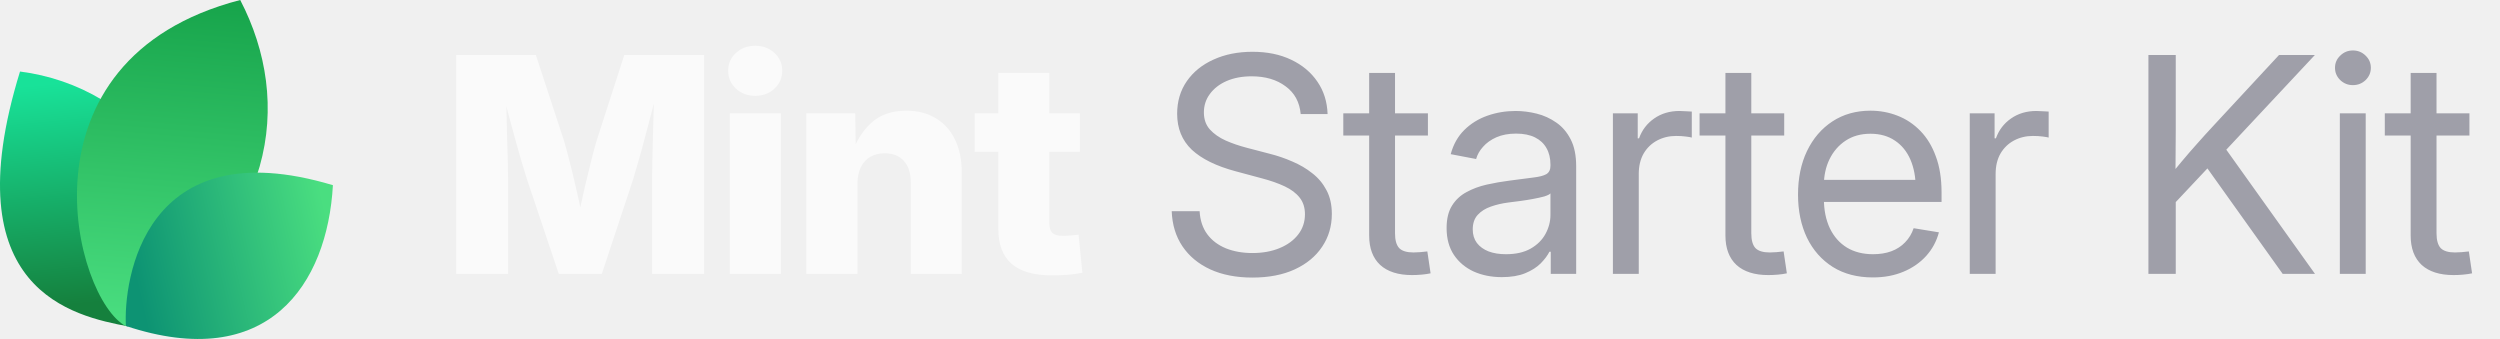
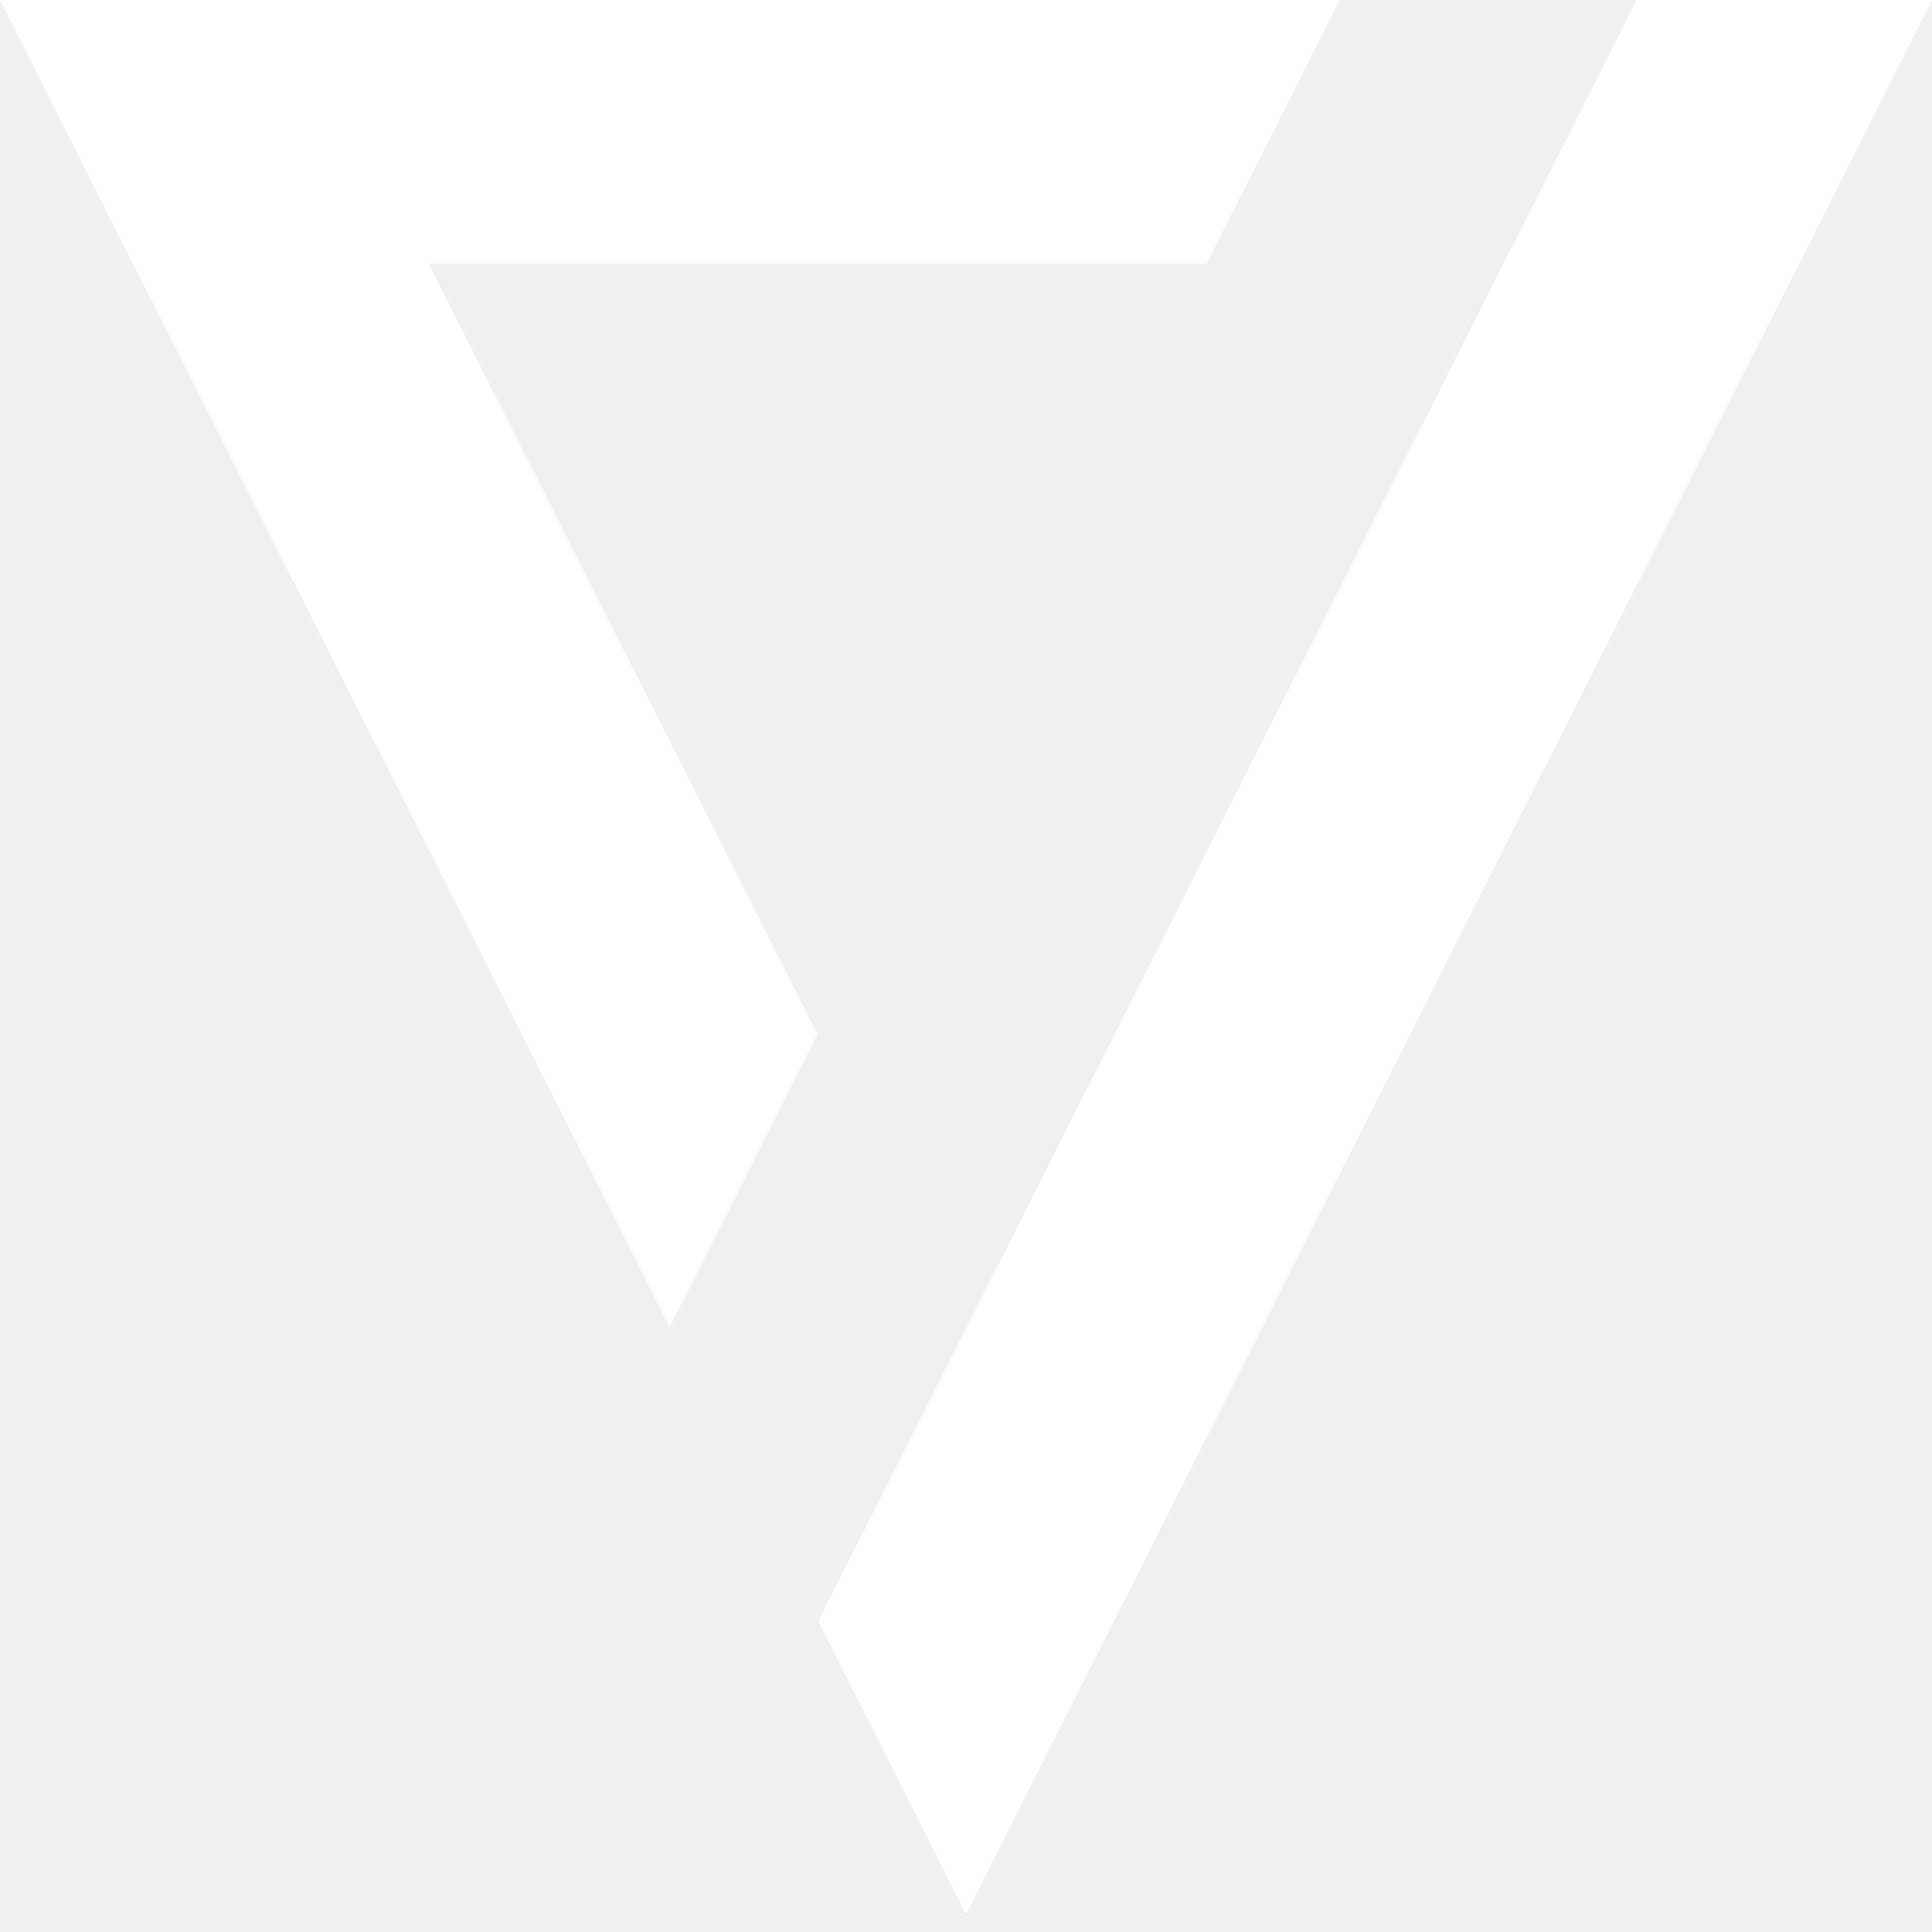
- <svg xmlns="http://www.w3.org/2000/svg" width="177" height="24" viewBox="0 0 177 24" fill="none">
-   <path d="M9.061 23.108C5.268 22.377 -3.391 20.627 1.417 5.064C9.634 6.099 16.973 14.064 9.061 23.108Z" fill="url(#paint0_linear_17557_2145)" />
-   <path d="M8.919 23.094C5.276 21.222 0.784 4.209 17.007 0C20.757 7.193 19.621 16.545 8.919 23.094Z" fill="url(#paint1_linear_17557_2145)" />
-   <path d="M8.914 23.079C8.735 19.882 10.159 9.085 23.57 13.111C23.181 20.123 18.984 26.418 8.914 23.079Z" fill="url(#paint2_linear_17557_2145)" />
-   <path d="M32.301 19.392V3.894H37.938L39.925 9.948C40.036 10.315 40.164 10.787 40.31 11.362C40.462 11.938 40.611 12.552 40.757 13.204C40.91 13.855 41.048 14.483 41.173 15.086C41.305 15.682 41.412 16.192 41.495 16.615H40.695C40.771 16.192 40.871 15.682 40.996 15.086C41.128 14.49 41.267 13.866 41.412 13.214C41.565 12.562 41.714 11.948 41.86 11.373C42.005 10.79 42.133 10.315 42.244 9.948L44.2 3.894H49.848V19.392H46.166V12.704C46.166 12.357 46.173 11.917 46.187 11.383C46.2 10.849 46.214 10.27 46.228 9.646C46.249 9.022 46.266 8.391 46.28 7.753C46.301 7.115 46.311 6.519 46.311 5.964H46.623C46.485 6.561 46.332 7.181 46.166 7.826C45.999 8.471 45.833 9.102 45.666 9.719C45.507 10.336 45.351 10.901 45.198 11.414C45.053 11.928 44.928 12.357 44.824 12.704L42.608 19.392H39.561L37.314 12.704C37.203 12.357 37.072 11.928 36.919 11.414C36.773 10.901 36.614 10.34 36.441 9.729C36.274 9.112 36.104 8.481 35.931 7.836C35.764 7.192 35.608 6.567 35.463 5.964H35.827C35.834 6.512 35.844 7.105 35.858 7.743C35.872 8.374 35.886 9.005 35.9 9.636C35.92 10.26 35.938 10.839 35.952 11.373C35.965 11.907 35.972 12.351 35.972 12.704V19.392H32.301ZM51.668 19.392V8.024H55.288V19.392H51.668ZM53.468 6.786C52.927 6.786 52.473 6.616 52.105 6.276C51.738 5.93 51.554 5.507 51.554 5.007C51.554 4.508 51.738 4.088 52.105 3.749C52.473 3.409 52.927 3.239 53.468 3.239C54.009 3.239 54.463 3.409 54.83 3.749C55.198 4.082 55.382 4.501 55.382 5.007C55.382 5.507 55.198 5.93 54.83 6.276C54.463 6.616 54.009 6.786 53.468 6.786ZM60.708 13.027V19.392H57.088V8.024H60.551L60.593 10.967H60.281C60.593 10.024 61.061 9.268 61.685 8.7C62.309 8.124 63.138 7.836 64.171 7.836C64.975 7.836 65.672 8.017 66.262 8.377C66.851 8.731 67.302 9.234 67.614 9.885C67.933 10.537 68.092 11.307 68.092 12.194V19.392H64.483V12.912C64.483 12.26 64.32 11.754 63.994 11.394C63.675 11.033 63.221 10.853 62.632 10.853C62.25 10.853 61.914 10.936 61.623 11.102C61.332 11.269 61.106 11.515 60.947 11.841C60.787 12.16 60.708 12.555 60.708 13.027ZM76.456 8.024V10.749H69.008V8.024H76.456ZM70.683 5.163H74.292V15.783C74.292 16.102 74.361 16.334 74.5 16.48C74.646 16.625 74.899 16.698 75.259 16.698C75.405 16.698 75.596 16.688 75.831 16.667C76.074 16.646 76.251 16.629 76.362 16.615L76.632 19.309C76.313 19.378 75.963 19.427 75.582 19.455C75.207 19.482 74.836 19.496 74.469 19.496C73.2 19.496 72.25 19.222 71.619 18.674C70.995 18.127 70.683 17.308 70.683 16.22V5.163Z" fill="#FAFAFA" />
-   <path d="M88.667 19.652C87.523 19.652 86.528 19.458 85.682 19.07C84.843 18.681 84.188 18.137 83.716 17.437C83.245 16.736 82.992 15.908 82.957 14.951H84.933C84.968 15.596 85.148 16.14 85.474 16.584C85.8 17.021 86.24 17.354 86.795 17.582C87.35 17.804 87.974 17.915 88.667 17.915C89.388 17.915 90.026 17.801 90.581 17.572C91.143 17.343 91.583 17.024 91.902 16.615C92.228 16.199 92.391 15.717 92.391 15.169C92.391 14.698 92.266 14.306 92.017 13.994C91.767 13.675 91.413 13.408 90.956 13.193C90.498 12.978 89.954 12.787 89.323 12.621L87.502 12.132C86.123 11.765 85.082 11.255 84.382 10.603C83.689 9.944 83.342 9.095 83.342 8.055C83.342 7.174 83.571 6.404 84.028 5.746C84.486 5.087 85.117 4.577 85.921 4.217C86.726 3.849 87.645 3.666 88.678 3.666C89.718 3.666 90.63 3.853 91.413 4.227C92.204 4.602 92.824 5.122 93.275 5.787C93.726 6.446 93.965 7.209 93.993 8.076H92.089C92.013 7.23 91.656 6.574 91.018 6.11C90.387 5.638 89.586 5.403 88.615 5.403C87.95 5.403 87.36 5.513 86.847 5.735C86.341 5.957 85.946 6.262 85.661 6.651C85.377 7.032 85.235 7.469 85.235 7.961C85.235 8.447 85.377 8.849 85.661 9.168C85.946 9.48 86.317 9.74 86.774 9.948C87.232 10.149 87.724 10.319 88.251 10.457L89.884 10.884C90.439 11.023 90.977 11.206 91.496 11.435C92.023 11.657 92.495 11.934 92.911 12.267C93.334 12.593 93.67 12.995 93.92 13.474C94.17 13.945 94.294 14.504 94.294 15.149C94.294 16.015 94.066 16.788 93.608 17.468C93.157 18.148 92.512 18.681 91.673 19.07C90.834 19.458 89.832 19.652 88.667 19.652ZM101.097 8.024V9.594H95.106V8.024H101.097ZM96.937 5.163H98.767V16.521C98.767 17 98.865 17.347 99.059 17.562C99.26 17.77 99.6 17.874 100.078 17.874C100.21 17.874 100.366 17.867 100.546 17.853C100.733 17.832 100.903 17.815 101.056 17.801L101.285 19.351C101.097 19.392 100.886 19.423 100.65 19.444C100.414 19.465 100.189 19.475 99.974 19.475C98.996 19.475 98.244 19.236 97.717 18.758C97.197 18.272 96.937 17.579 96.937 16.677V5.163ZM106.33 19.621C105.595 19.621 104.932 19.489 104.343 19.226C103.754 18.955 103.285 18.564 102.939 18.05C102.592 17.53 102.419 16.896 102.419 16.147C102.419 15.495 102.547 14.965 102.804 14.556C103.06 14.146 103.403 13.828 103.833 13.599C104.263 13.363 104.742 13.186 105.269 13.068C105.796 12.95 106.333 12.857 106.881 12.787C107.574 12.69 108.132 12.617 108.555 12.569C108.978 12.52 109.287 12.441 109.481 12.33C109.675 12.212 109.772 12.014 109.772 11.737V11.654C109.772 11.203 109.679 10.815 109.492 10.489C109.311 10.163 109.041 9.91 108.68 9.729C108.32 9.549 107.872 9.459 107.338 9.459C106.805 9.459 106.34 9.546 105.945 9.719C105.556 9.892 105.241 10.118 104.998 10.395C104.755 10.665 104.593 10.953 104.509 11.258L102.71 10.915C102.897 10.222 103.22 9.65 103.677 9.199C104.135 8.748 104.679 8.412 105.31 8.19C105.941 7.968 106.607 7.857 107.307 7.857C107.8 7.857 108.295 7.92 108.795 8.044C109.301 8.169 109.765 8.381 110.188 8.679C110.611 8.97 110.951 9.369 111.208 9.875C111.464 10.374 111.593 11.005 111.593 11.768V19.392H109.793V17.822H109.7C109.568 18.085 109.363 18.359 109.086 18.643C108.809 18.921 108.444 19.153 107.994 19.34C107.543 19.527 106.988 19.621 106.33 19.621ZM106.621 17.998C107.321 17.998 107.904 17.867 108.368 17.603C108.84 17.333 109.19 16.986 109.419 16.563C109.654 16.133 109.772 15.682 109.772 15.211V13.692C109.703 13.769 109.554 13.841 109.325 13.911C109.096 13.973 108.829 14.032 108.524 14.088C108.226 14.143 107.921 14.192 107.609 14.233C107.304 14.275 107.033 14.309 106.798 14.337C106.354 14.393 105.938 14.49 105.549 14.628C105.168 14.76 104.86 14.954 104.624 15.211C104.388 15.467 104.27 15.811 104.27 16.241C104.27 16.615 104.367 16.934 104.561 17.198C104.762 17.461 105.04 17.662 105.393 17.801C105.747 17.933 106.156 17.998 106.621 17.998ZM114.193 19.392V8.024H115.951V9.792H116.045C116.253 9.209 116.61 8.741 117.116 8.388C117.622 8.034 118.219 7.857 118.905 7.857C119.058 7.857 119.217 7.864 119.384 7.878C119.55 7.885 119.682 7.892 119.779 7.899V9.74C119.716 9.719 119.578 9.695 119.363 9.667C119.155 9.639 118.922 9.625 118.666 9.625C118.174 9.625 117.726 9.733 117.324 9.948C116.922 10.163 116.603 10.471 116.367 10.874C116.138 11.276 116.024 11.758 116.024 12.319V19.392H114.193ZM126.322 8.024V9.594H120.33V8.024H126.322ZM122.161 5.163H123.992V16.521C123.992 17 124.089 17.347 124.283 17.562C124.484 17.77 124.824 17.874 125.302 17.874C125.434 17.874 125.59 17.867 125.77 17.853C125.958 17.832 126.127 17.815 126.28 17.801L126.509 19.351C126.322 19.392 126.11 19.423 125.874 19.444C125.639 19.465 125.413 19.475 125.198 19.475C124.221 19.475 123.468 19.236 122.941 18.758C122.421 18.272 122.161 17.579 122.161 16.677V5.163ZM132.604 19.642C131.502 19.642 130.555 19.396 129.765 18.903C128.974 18.404 128.364 17.714 127.934 16.834C127.511 15.946 127.3 14.927 127.3 13.775C127.3 12.611 127.511 11.584 127.934 10.697C128.364 9.802 128.964 9.102 129.734 8.596C130.51 8.089 131.408 7.836 132.428 7.836C133.1 7.836 133.738 7.954 134.341 8.19C134.952 8.426 135.489 8.783 135.954 9.261C136.425 9.74 136.793 10.343 137.056 11.071C137.327 11.792 137.462 12.645 137.462 13.63V14.296H128.433V12.735H136.463L135.631 13.297C135.631 12.541 135.506 11.876 135.257 11.3C135.007 10.725 134.643 10.277 134.165 9.958C133.686 9.632 133.107 9.469 132.428 9.469C131.748 9.469 131.162 9.632 130.67 9.958C130.177 10.284 129.796 10.725 129.526 11.279C129.262 11.827 129.13 12.441 129.13 13.12V14.046C129.13 14.864 129.273 15.572 129.557 16.168C129.841 16.757 130.243 17.211 130.763 17.53C131.283 17.842 131.901 17.998 132.615 17.998C133.093 17.998 133.523 17.929 133.905 17.79C134.293 17.645 134.619 17.433 134.882 17.156C135.153 16.879 135.354 16.546 135.486 16.157L137.275 16.449C137.108 17.08 136.81 17.634 136.38 18.113C135.95 18.591 135.413 18.966 134.768 19.236C134.123 19.507 133.402 19.642 132.604 19.642ZM139.459 19.392V8.024H141.217V9.792H141.311C141.519 9.209 141.876 8.741 142.382 8.388C142.888 8.034 143.485 7.857 144.171 7.857C144.324 7.857 144.483 7.864 144.649 7.878C144.816 7.885 144.948 7.892 145.045 7.899V9.74C144.982 9.719 144.844 9.695 144.629 9.667C144.421 9.639 144.188 9.625 143.932 9.625C143.439 9.625 142.992 9.733 142.59 9.948C142.188 10.163 141.869 10.471 141.633 10.874C141.404 11.276 141.29 11.758 141.29 12.319V19.392H139.459ZM153.429 14.961V12.715C153.783 12.257 154.136 11.82 154.49 11.404C154.844 10.981 155.204 10.565 155.572 10.156C155.939 9.74 156.314 9.327 156.695 8.918L161.355 3.894H163.893L157.277 10.967H157.184L153.429 14.961ZM152.108 19.392V3.894H154.043V9.241L154.022 12.559L154.043 13.505V19.392H152.108ZM161.615 19.392L155.967 11.477L157.173 9.969L163.903 19.392H161.615ZM165.661 19.392V8.024H167.492V19.392H165.661ZM166.587 6.027C166.24 6.027 165.942 5.909 165.692 5.673C165.443 5.43 165.318 5.139 165.318 4.799C165.318 4.459 165.443 4.172 165.692 3.936C165.942 3.693 166.24 3.572 166.587 3.572C166.934 3.572 167.232 3.693 167.482 3.936C167.731 4.172 167.856 4.459 167.856 4.799C167.856 5.139 167.731 5.43 167.482 5.673C167.232 5.909 166.934 6.027 166.587 6.027ZM174.836 8.024V9.594H168.844V8.024H174.836ZM170.675 5.163H172.506V16.521C172.506 17 172.603 17.347 172.797 17.562C172.998 17.77 173.338 17.874 173.816 17.874C173.948 17.874 174.104 17.867 174.284 17.853C174.472 17.832 174.641 17.815 174.794 17.801L175.023 19.351C174.836 19.392 174.624 19.423 174.388 19.444C174.153 19.465 173.927 19.475 173.712 19.475C172.735 19.475 171.982 19.236 171.455 18.758C170.935 18.272 170.675 17.579 170.675 16.677V5.163Z" fill="#9F9FA9" />
-   <defs>
-     <linearGradient id="paint0_linear_17557_2145" x1="3.776" y1="5.916" x2="5.232" y2="21.559" gradientUnits="userSpaceOnUse">
-       <stop stop-color="#18E299" />
-       <stop offset="1" stop-color="#15803D" />
-     </linearGradient>
-     <linearGradient id="paint1_linear_17557_2145" x1="12.171" y1="-0.718" x2="10.19" y2="22.983" gradientUnits="userSpaceOnUse">
-       <stop stop-color="#16A34A" />
-       <stop offset="1" stop-color="#4ADE80" />
-     </linearGradient>
-     <linearGradient id="paint2_linear_17557_2145" x1="23.133" y1="15.353" x2="9.338" y2="18.52" gradientUnits="userSpaceOnUse">
-       <stop stop-color="#4ADE80" />
-       <stop offset="1" stop-color="#0D9373" />
-     </linearGradient>
-   </defs>
+ <svg xmlns="http://www.w3.org/2000/svg" width="79" height="79" viewBox="0 0 79 79" fill="none">
+   <path d="M17.525 10.784H49.332L54.775 0H0L27.385 54.259L33.426 42.289L17.525 10.784Z" fill="white" />
+   <path d="M66.925 0L33.46 66.298L39.502 78.263L79.003 0H66.925Z" fill="white" />
</svg>
